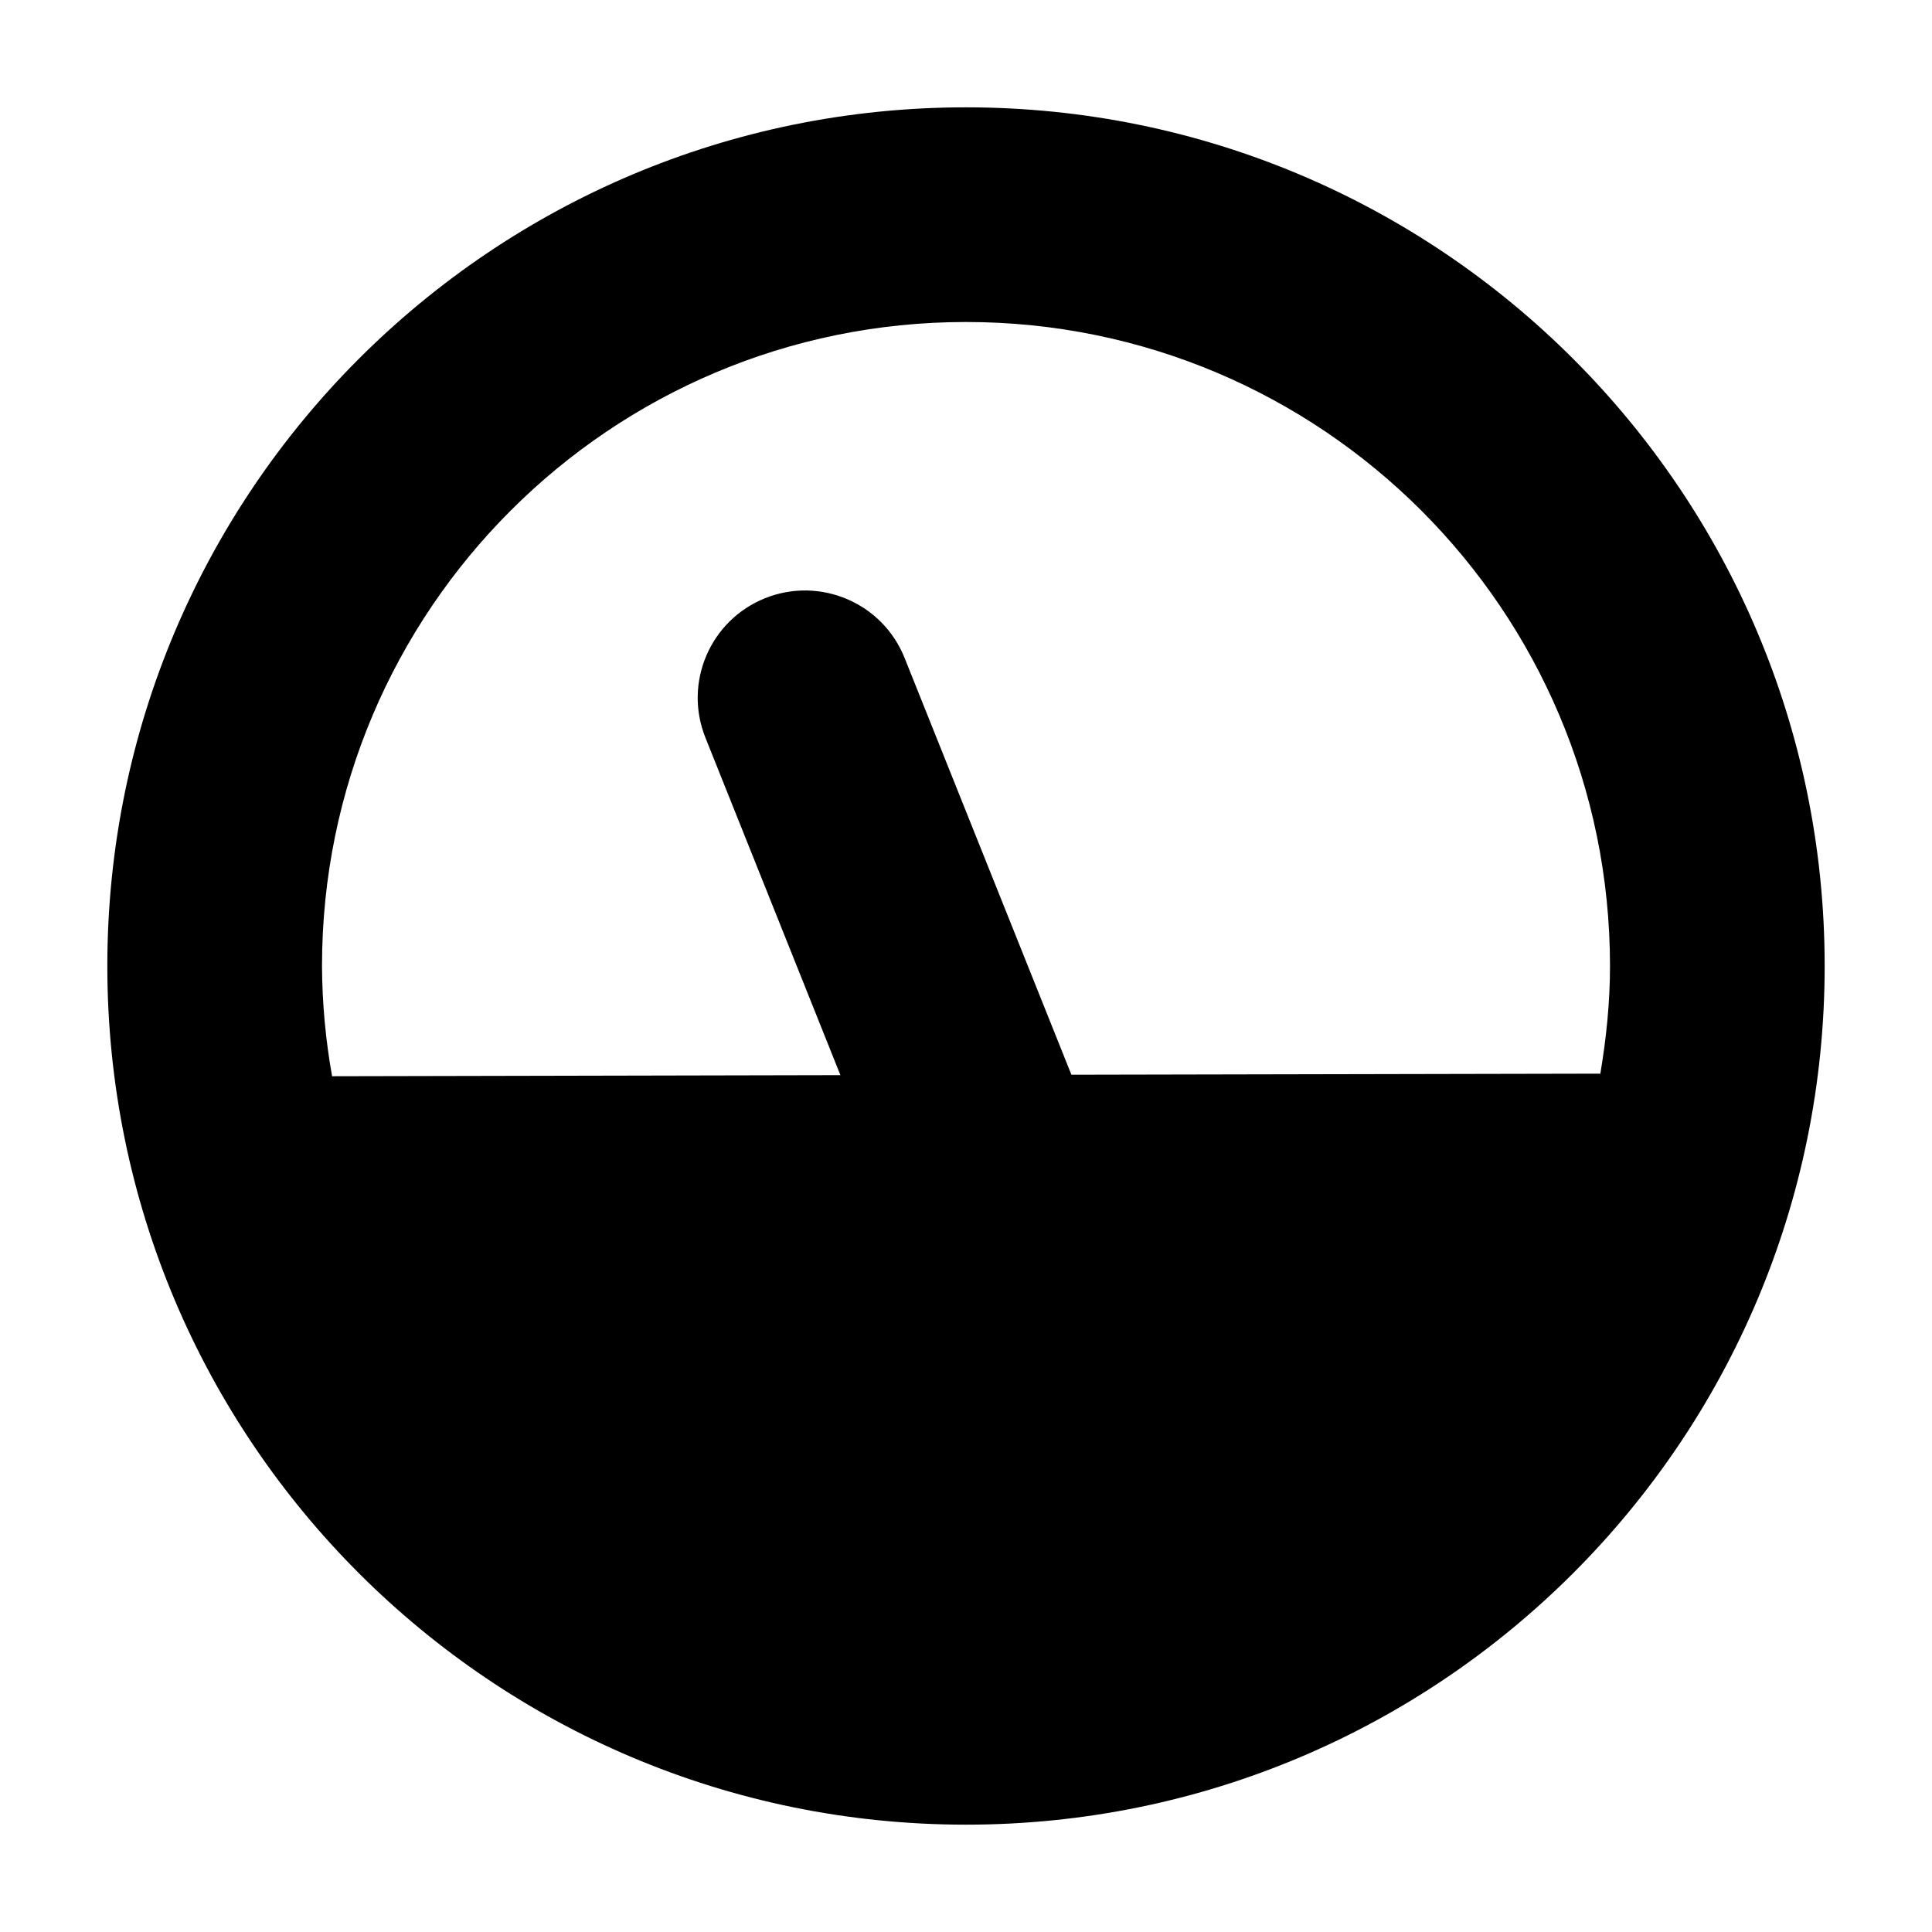
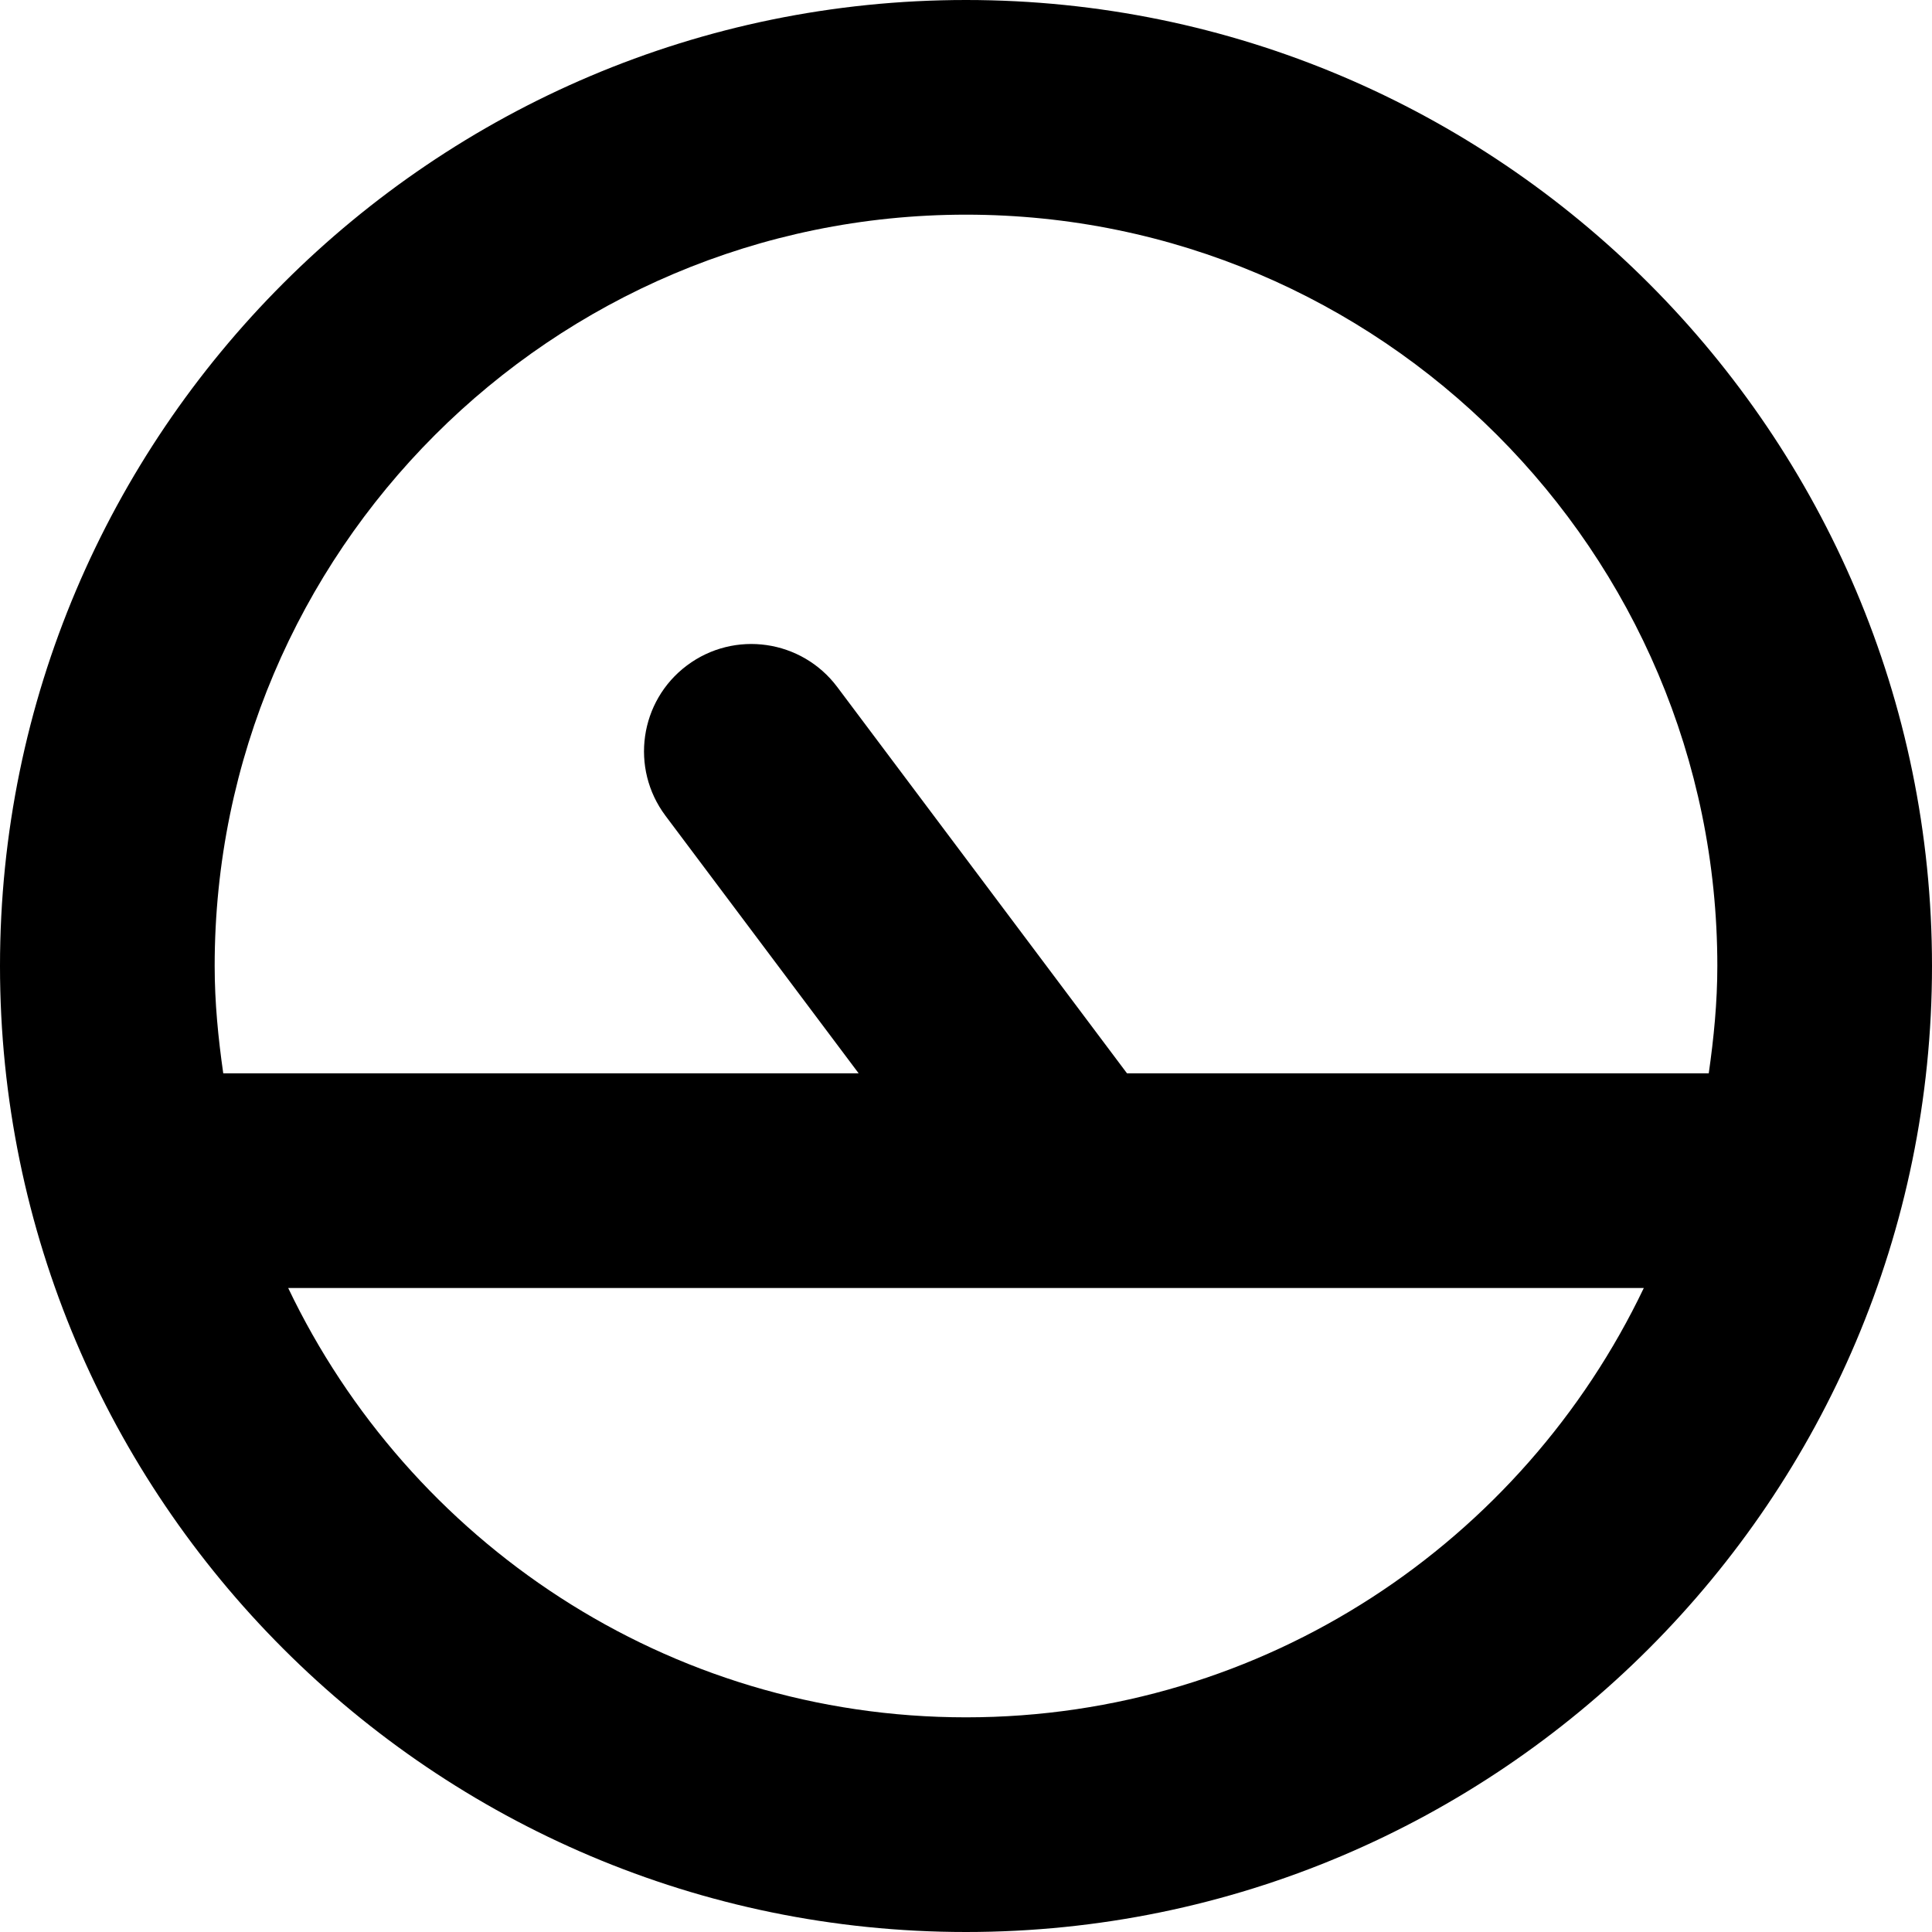
- <svg xmlns="http://www.w3.org/2000/svg" viewBox="0 0 18 18">
-   <path d="M9 3a6 6 0 0 1 6 6c0 .342-.035.676-.09 1.003l-4.928.01L8.428 6.13a.999.999 0 1 0-1.856.742l1.258 3.145-4.736.01A5.998 5.998 0 0 1 3 9a6 6 0 0 1 6-6m0-2a8 8 0 1 0 0 16A8 8 0 0 0 9 1" fill-rule="evenodd" />
+ <svg xmlns="http://www.w3.org/2000/svg" width="18" height="18" viewBox="0 0 18 18">
+   <path fill-rule="evenodd" d="M9,16 C6.215,16 3.812,14.36 2.685,12 L15.315,12 C14.188,14.36 11.785,16 9,16 M9,2 C12.86,2 16,5.14 16,9 C16,9.34 15.967,9.672 15.92,10 L10.5,10 L7.8,6.4 C7.469,5.959 6.843,5.868 6.4,6.2 C5.958,6.531 5.869,7.158 6.2,7.6 L8,10 L2.08,10 C2.033,9.672 2,9.34 2,9 C2,5.14 5.14,2 9,2 M9,0 C4.038,0 0,4.038 0,9 C0,13.963 4.038,18 9,18 C13.962,18 18,13.963 18,9 C18,4.038 13.962,0 9,0" />
</svg>
